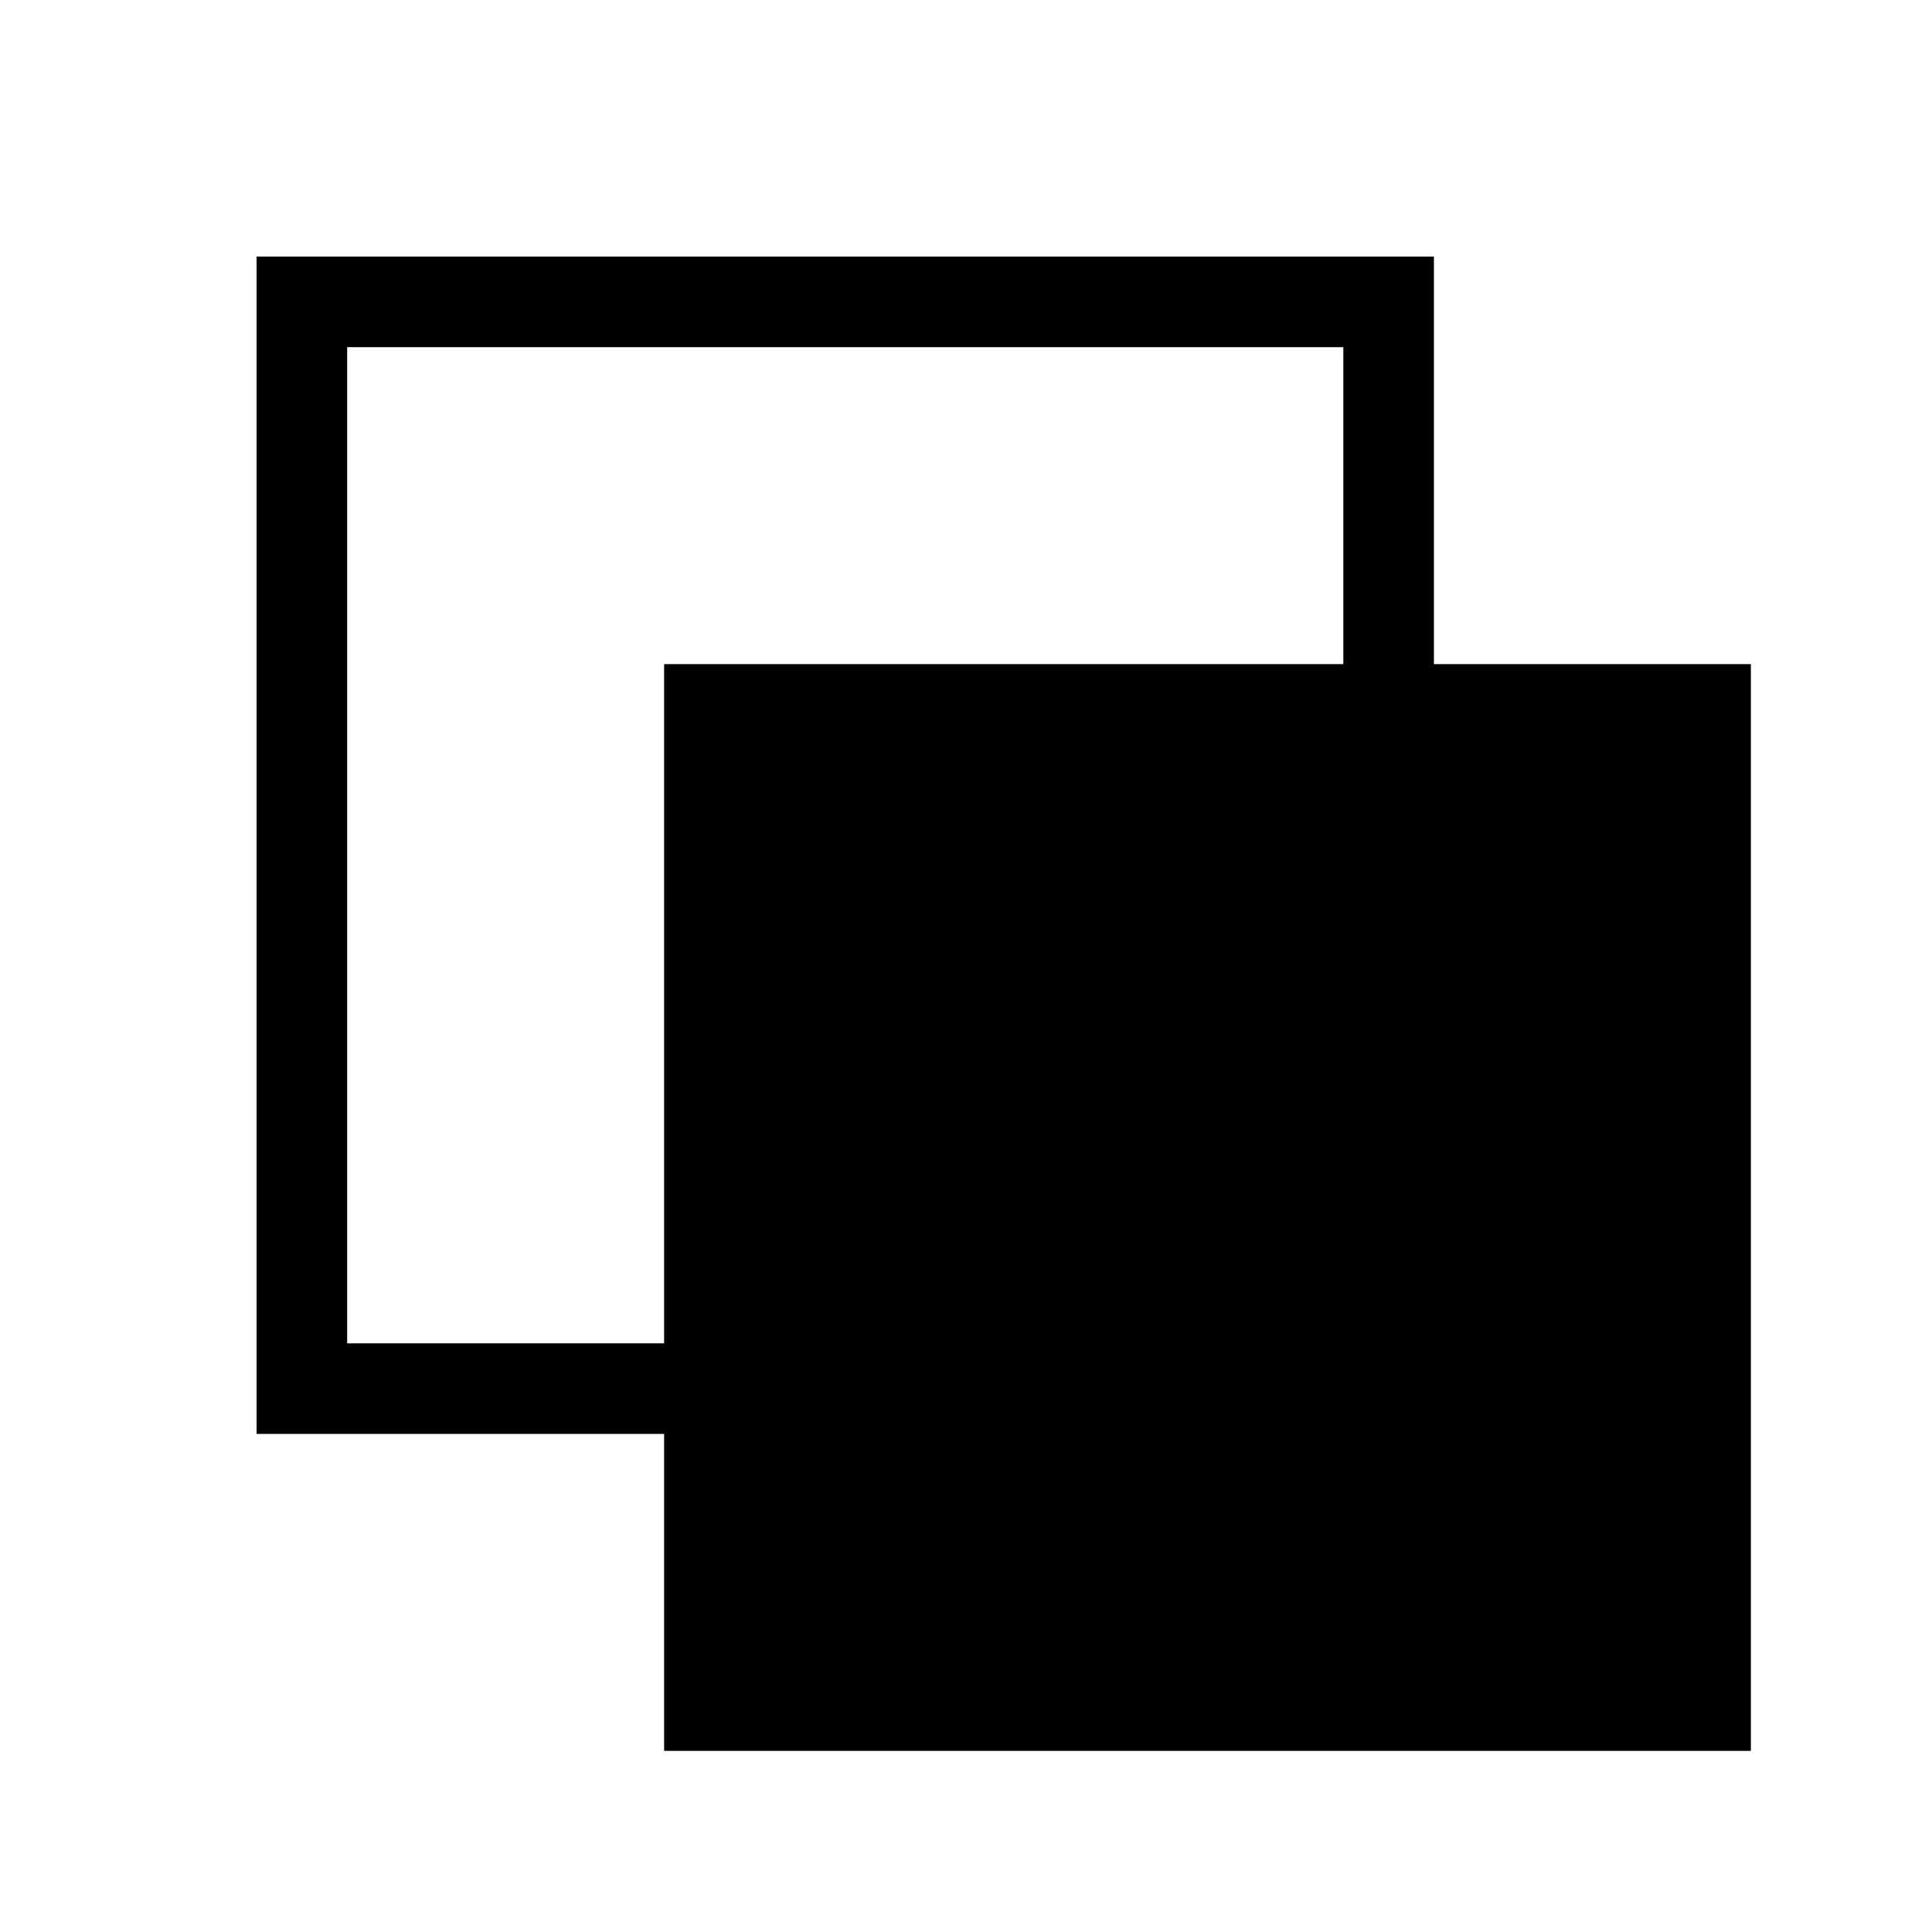
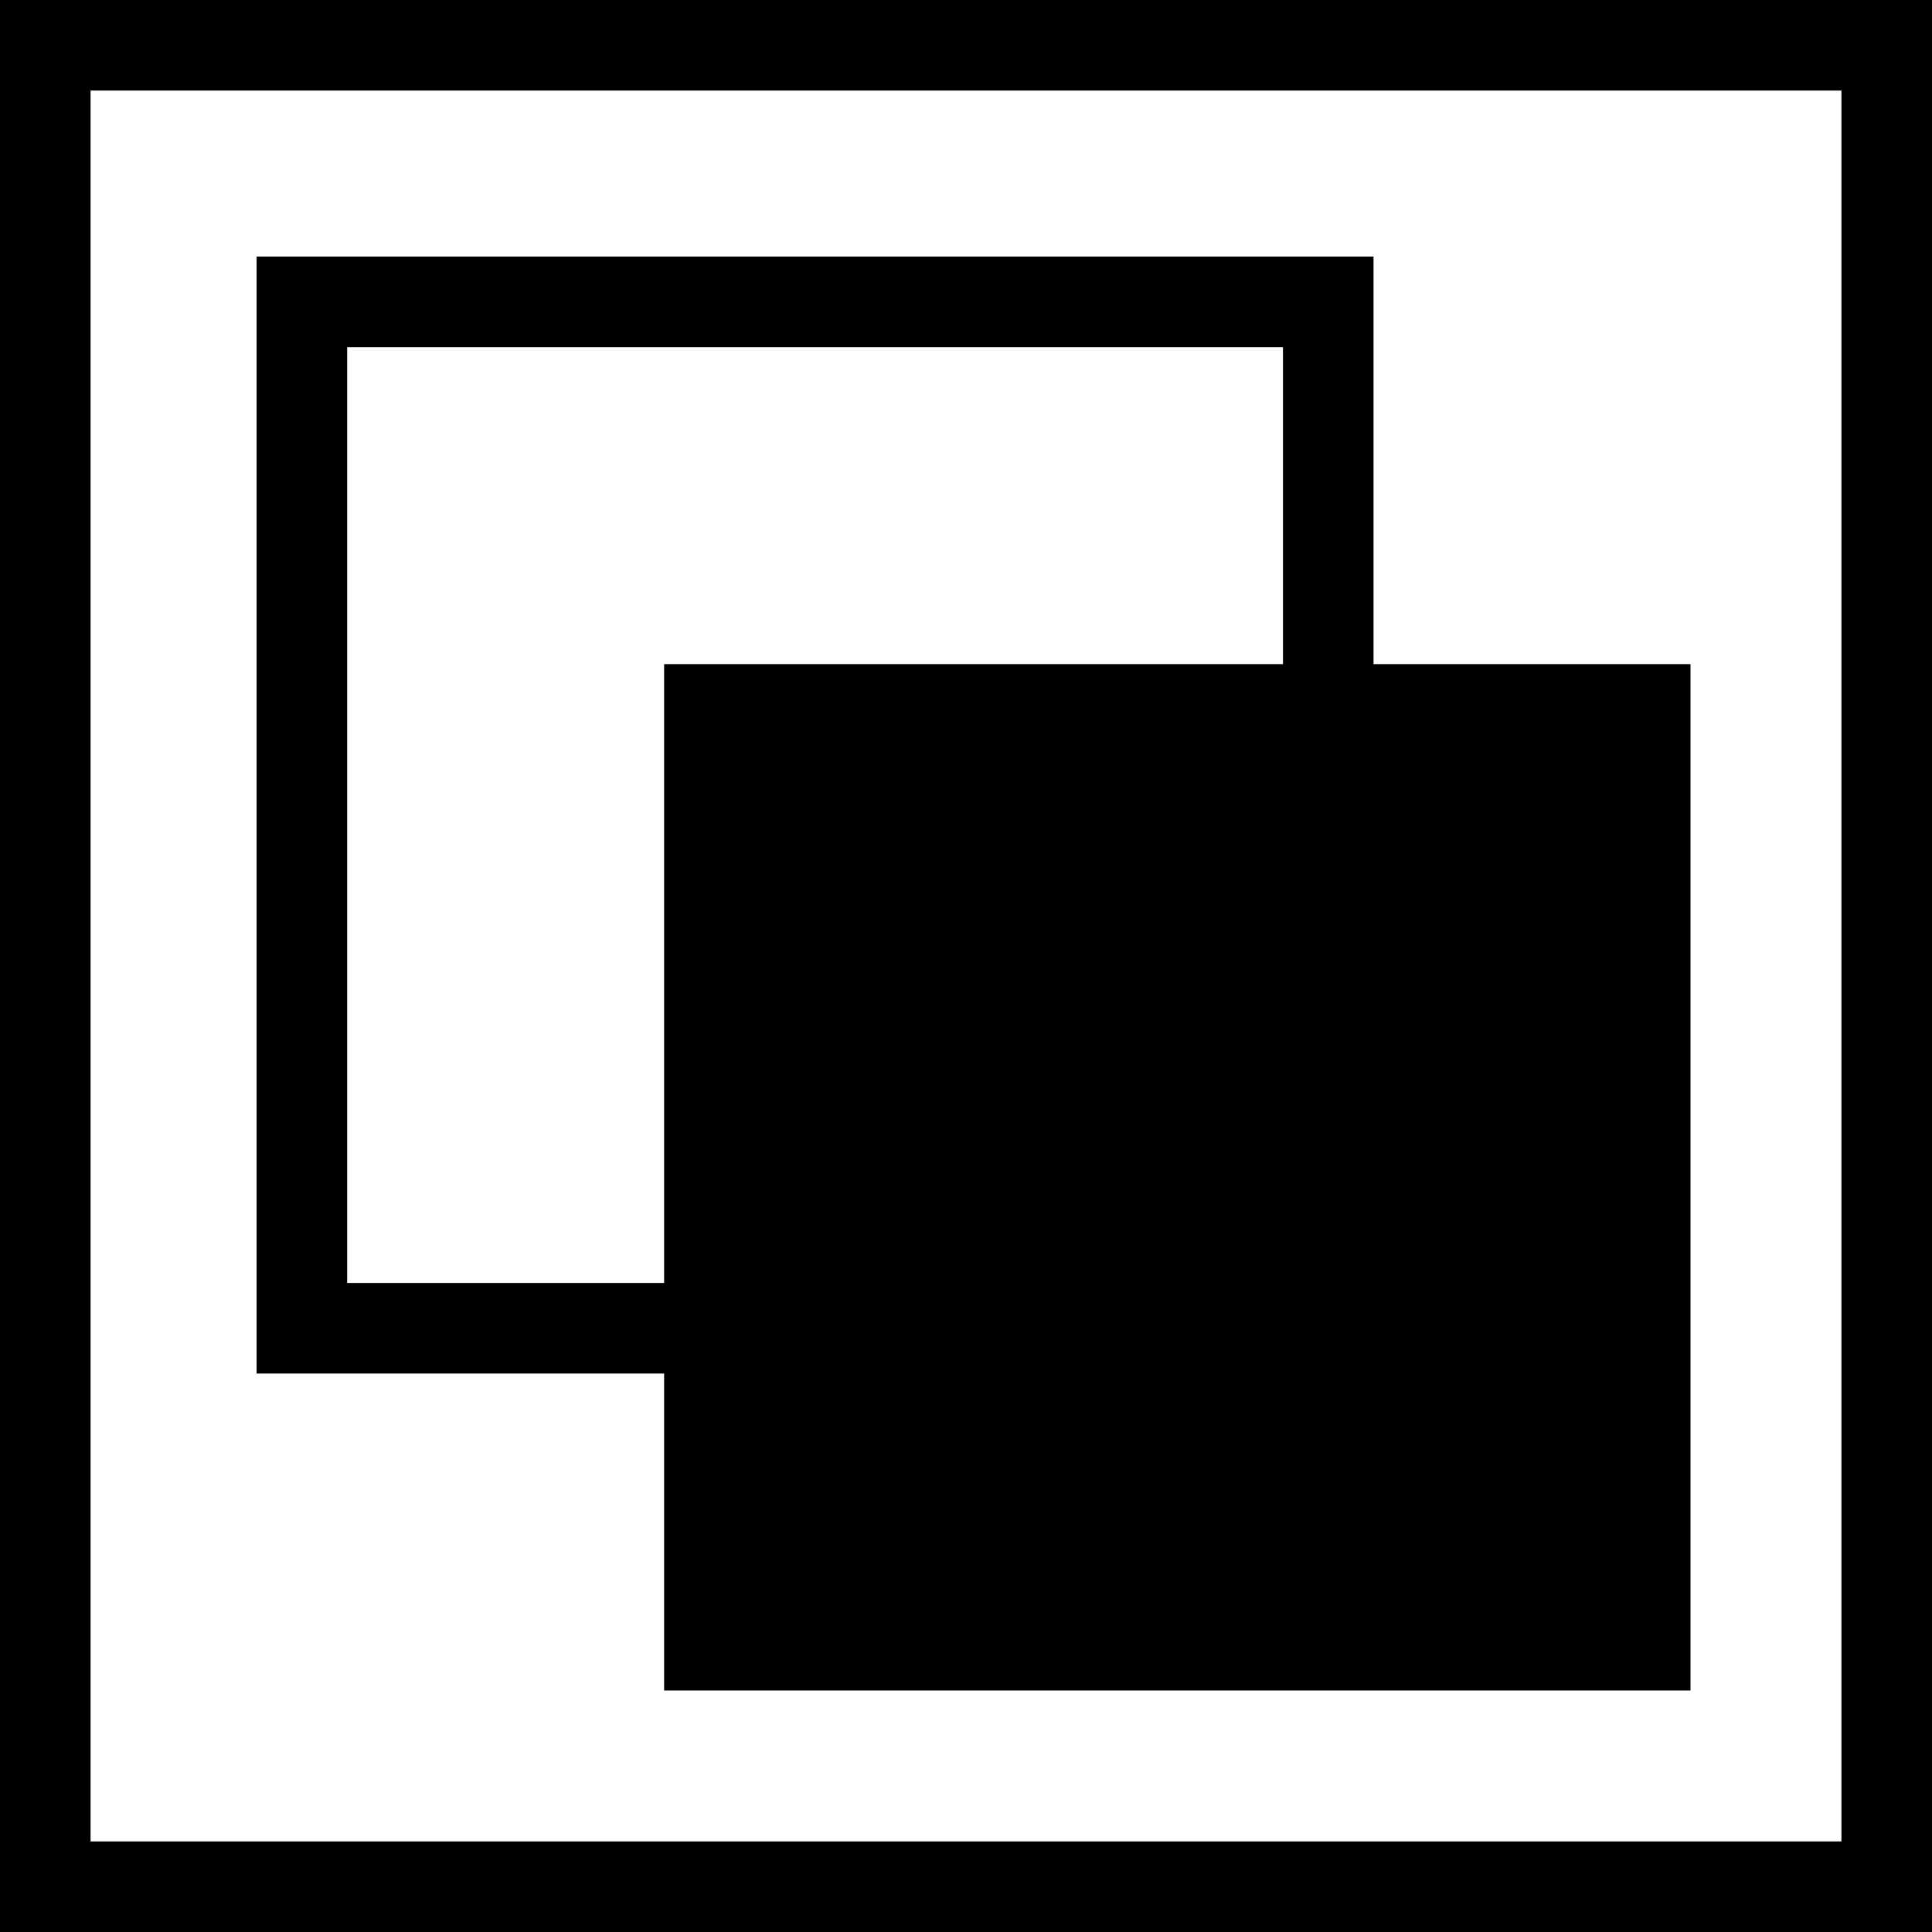
<svg xmlns="http://www.w3.org/2000/svg" viewBox="0 0 64 64" role="img" aria-label="Attaclone-dedup logo">
-   <rect width="64" height="64" fill="#ffffff" />
-   <rect x="10" y="10" width="36" height="36" fill="#ffffff" stroke="#000000" stroke-width="3" />
-   <rect x="22" y="22" width="36" height="36" fill="#000000" />
+   <rect x="1.5" y="1.5" width="61" height="61" fill="#ffffff" stroke="#000000" stroke-width="3" />
+   <rect x="10" y="10" width="34" height="34" fill="#ffffff" stroke="#000000" stroke-width="3" />
+   <rect x="22" y="22" width="34" height="34" fill="#000000" />
</svg>
